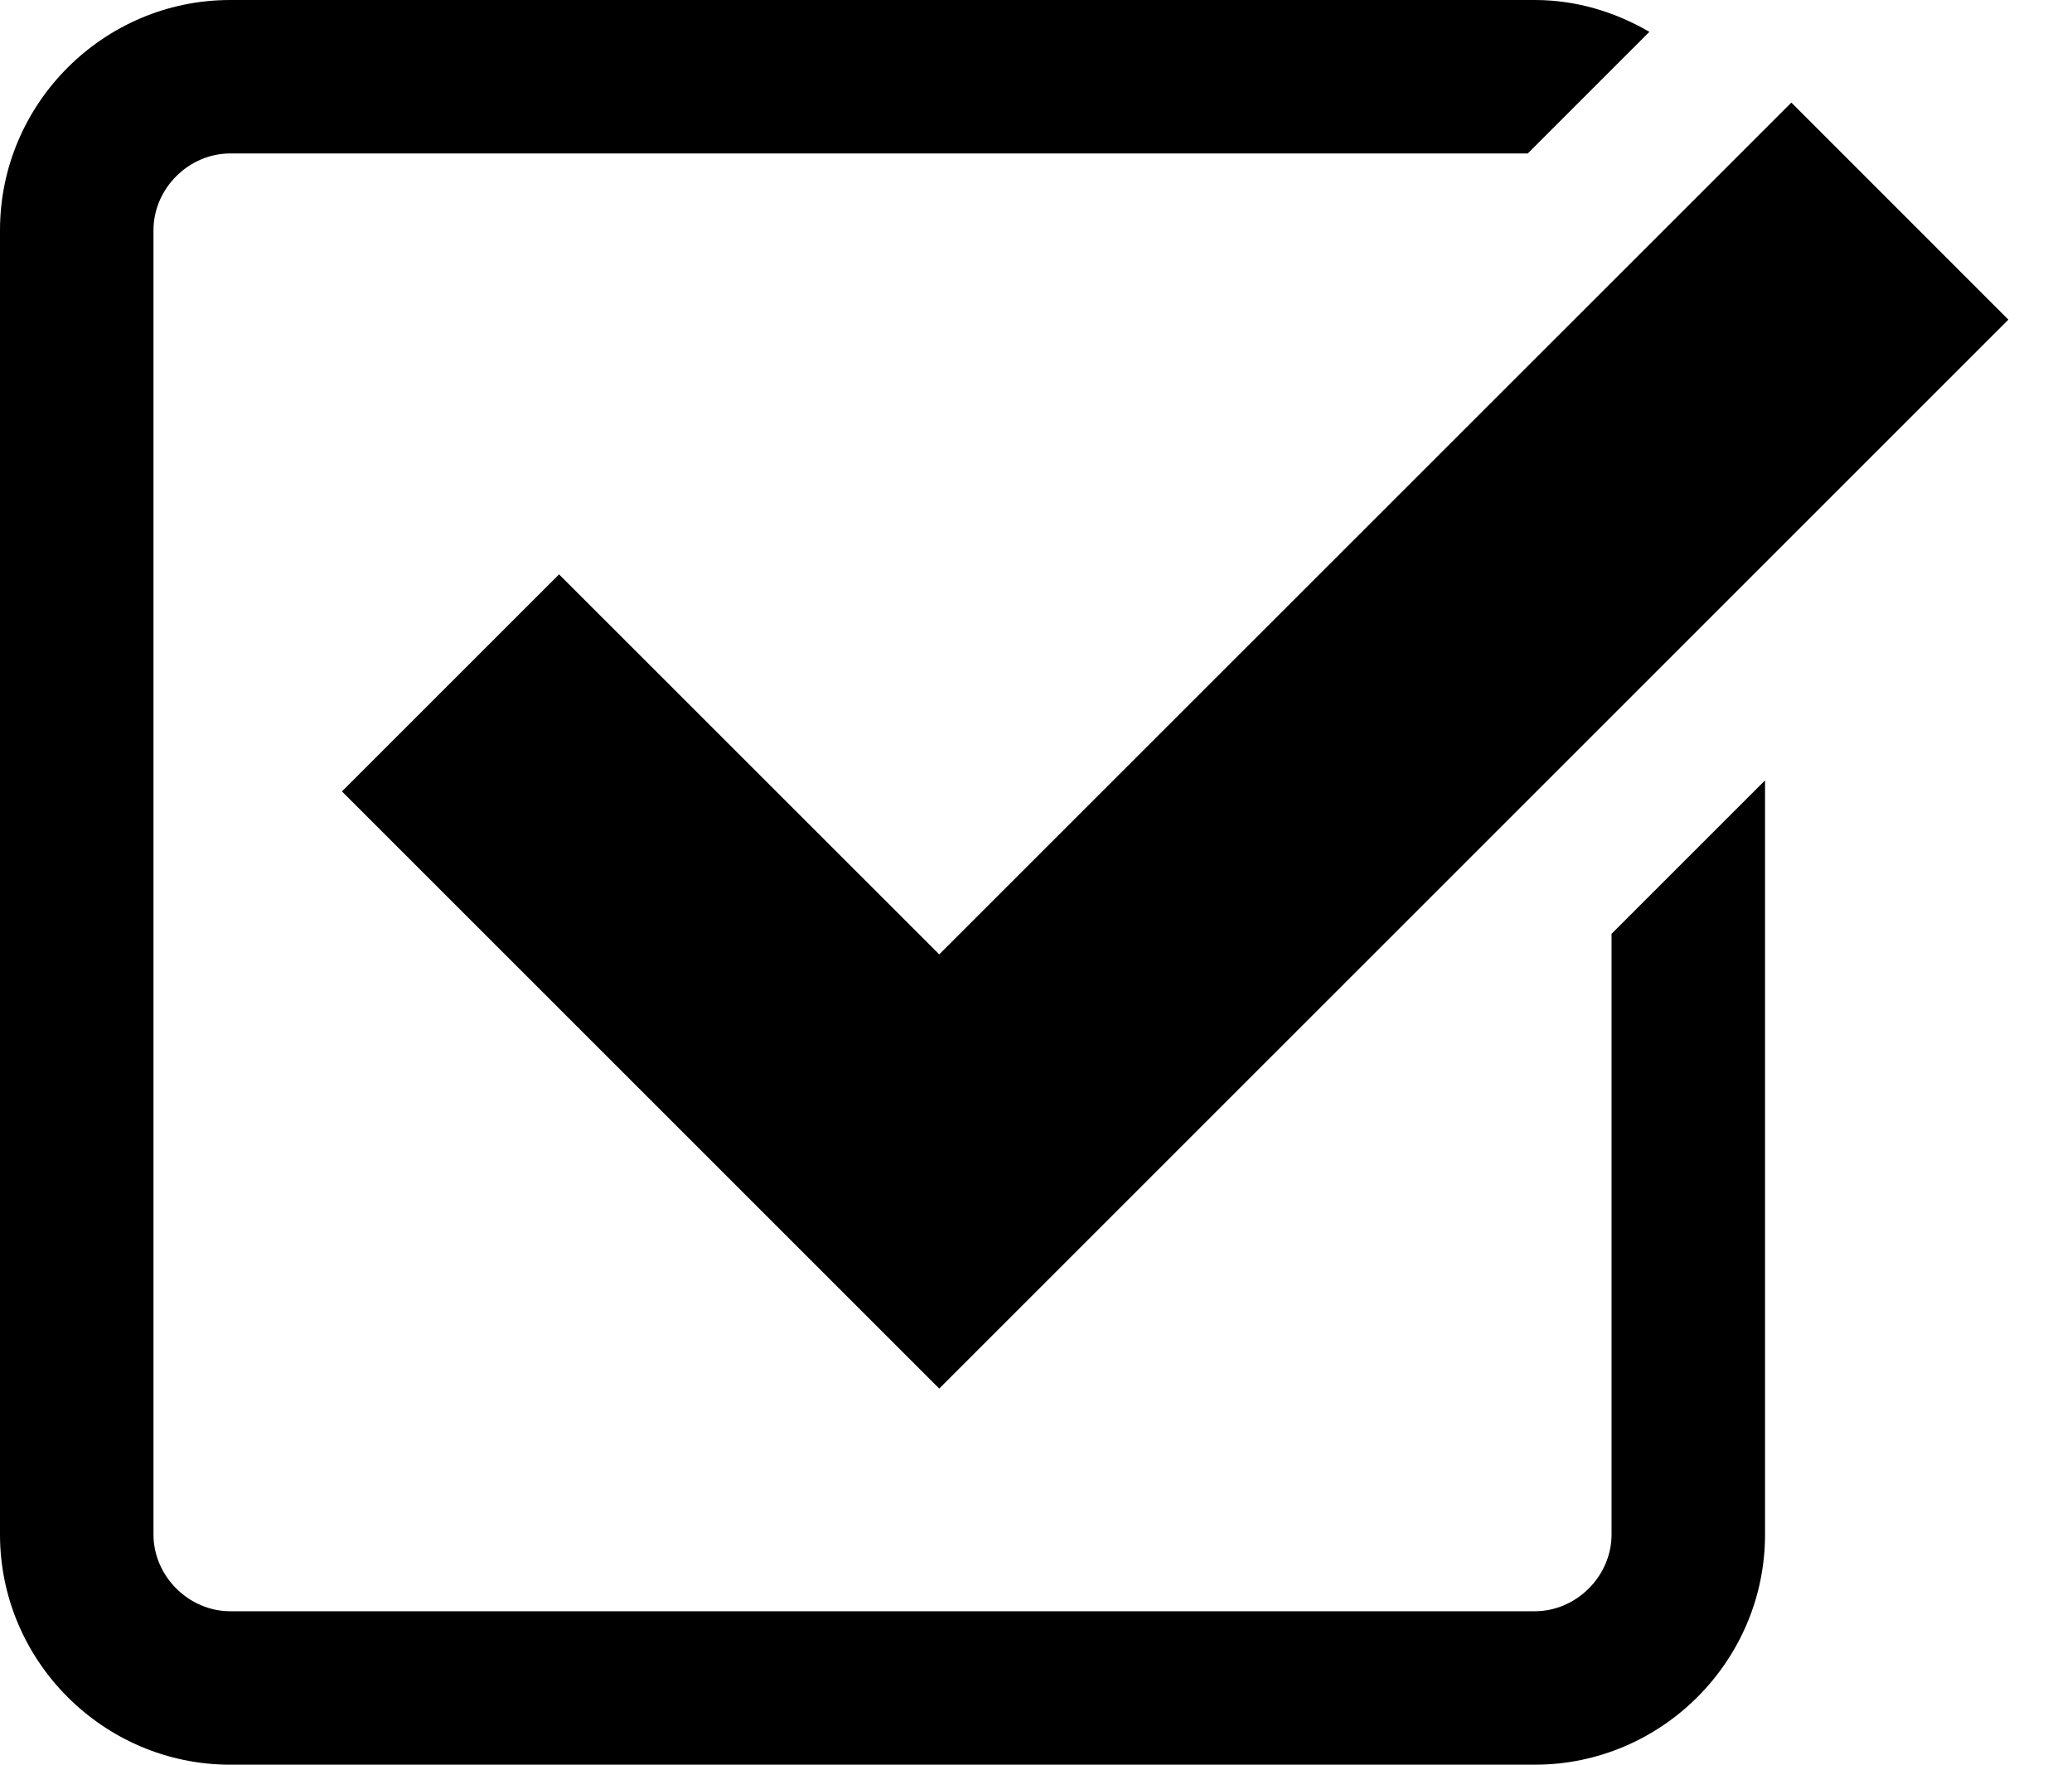
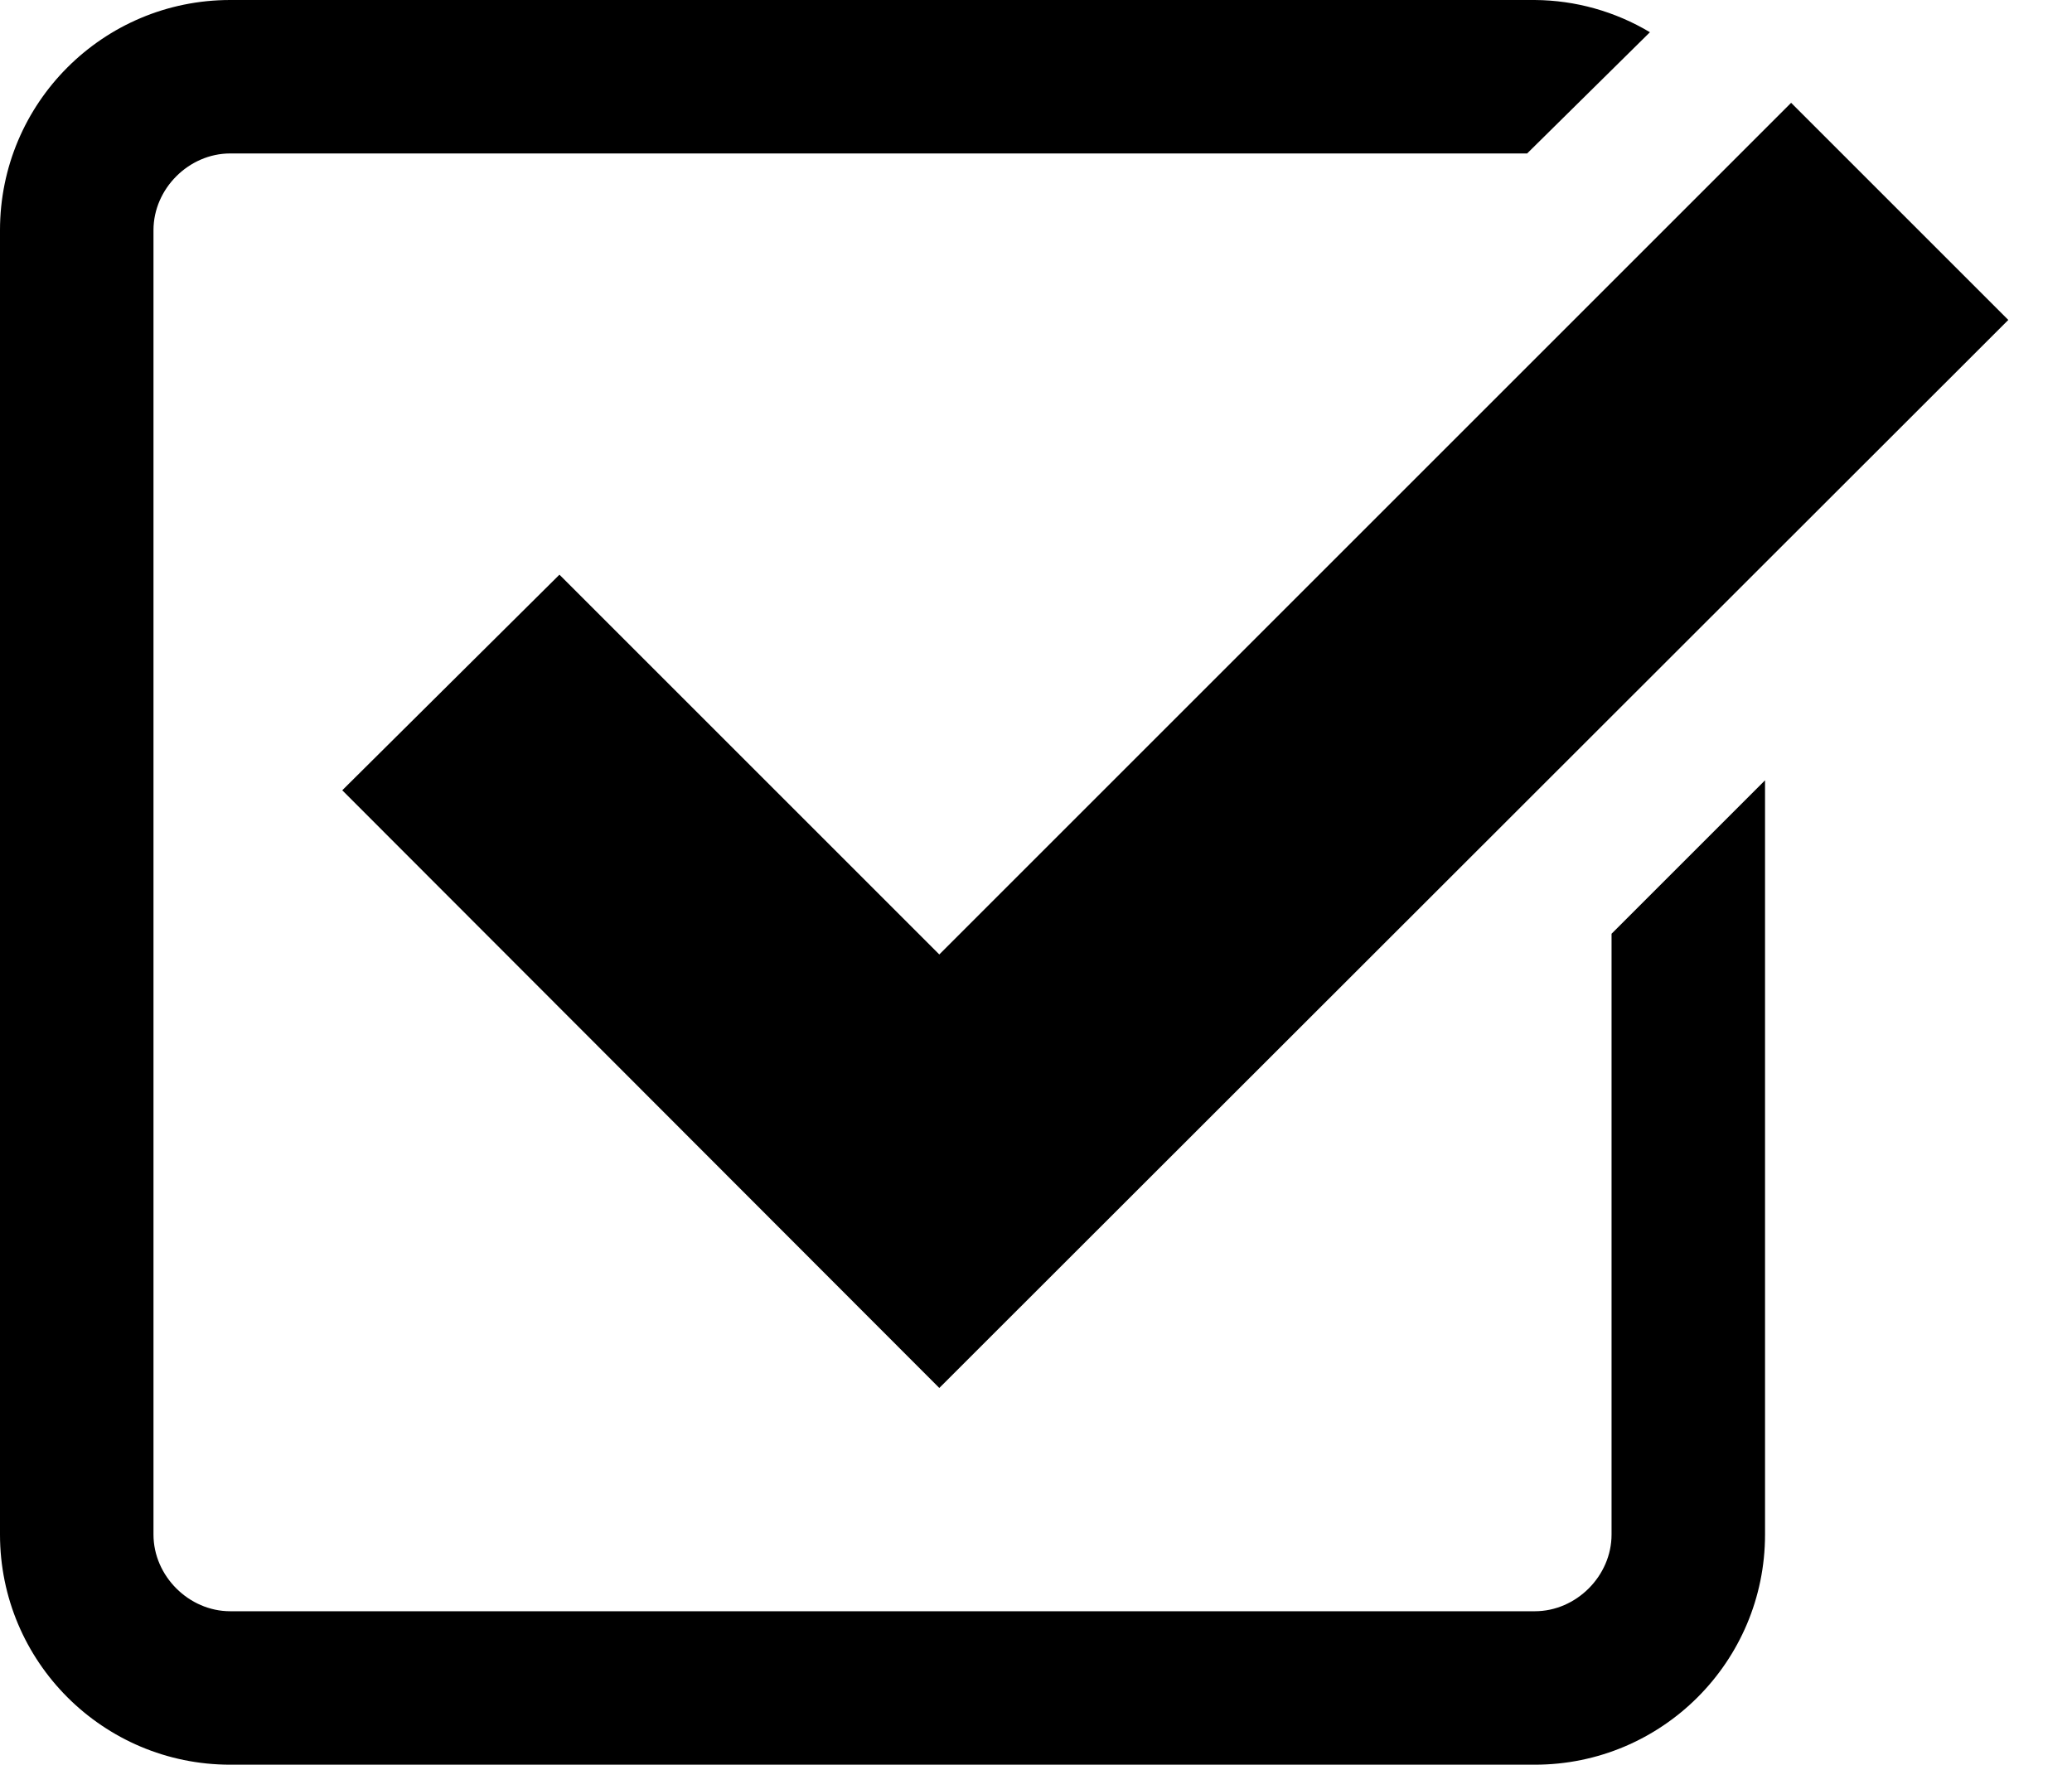
- <svg xmlns="http://www.w3.org/2000/svg" version="1.1" x="0px" y="0px" width="27px" height="23px" viewBox="0 0 27 23" enable-background="new 0 0 27 23" xml:space="preserve">
-   <g id="Layer_1">
- </g>
-   <g id="Layer_2">
-     <g>
-       <polygon points="7.285,7.486 4.456,10.315 12.239,18.098 26.171,4.166 23.343,1.337 12.239,12.439   " />
-       <path d="M21,20c0,0.542-0.458,1-1,1H3c-0.542,0-1-0.458-1-1V3c0-0.542,0.458-1,1-1h16.908l1.585-1.585C21.051,0.158,20.545,0,20,0    H3C1.35,0,0,1.35,0,3v17c0,1.65,1.35,3,3,3h17c1.65,0,3-1.35,3-3v-9.829l-2,2V20z" />
-     </g>
-   </g>
+ <svg xmlns="http://www.w3.org/2000/svg" width="27" height="23">
+   <path d="M7.29 7.49L4.46 10.3l7.78 7.79L26.17 4.17l-2.83-2.83-11.1 11.1z" />
+   <path d="M21 20c0 .54-.46 1-1 1H3c-.54 0-1-.46-1-1V3c0-.54.46-1 1-1h16.9L21.5.42A2.96 2.96 0 0 0 20 0H3a3 3 0 0 0-3 3v17a3 3 0 0 0 3 3h17a3 3 0 0 0 3-3v-9.83l-2 2V20z" />
</svg>
